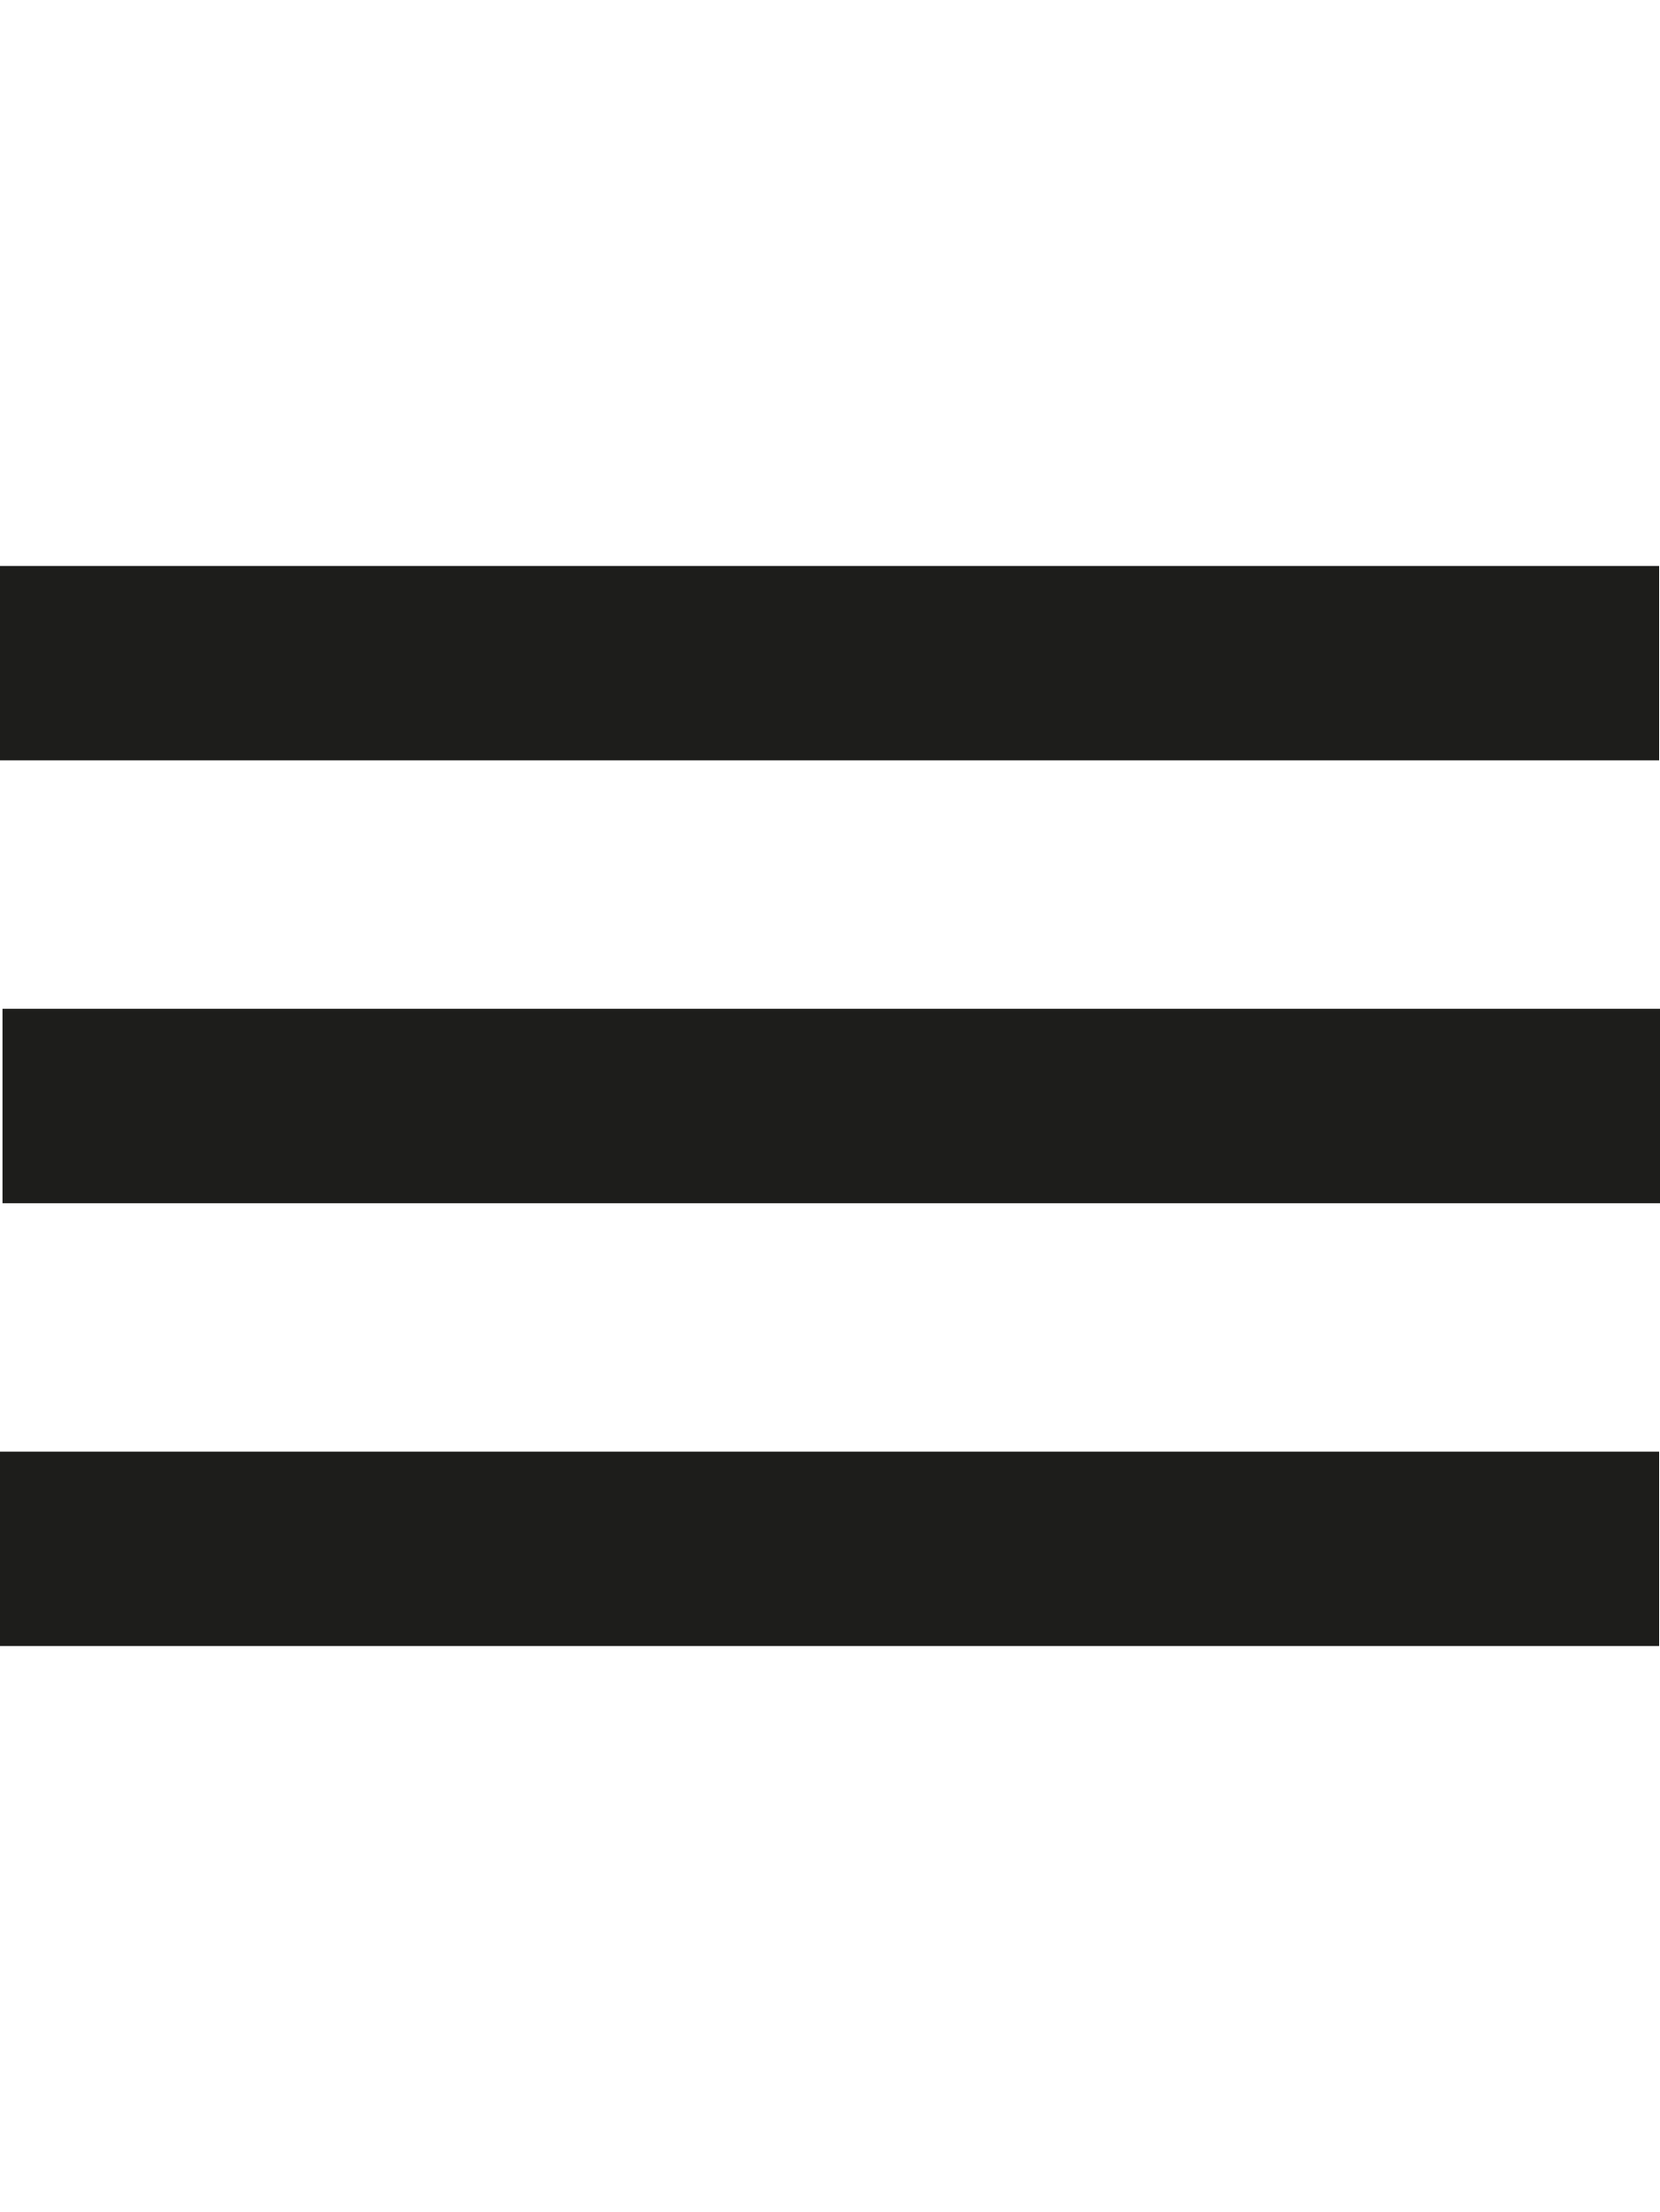
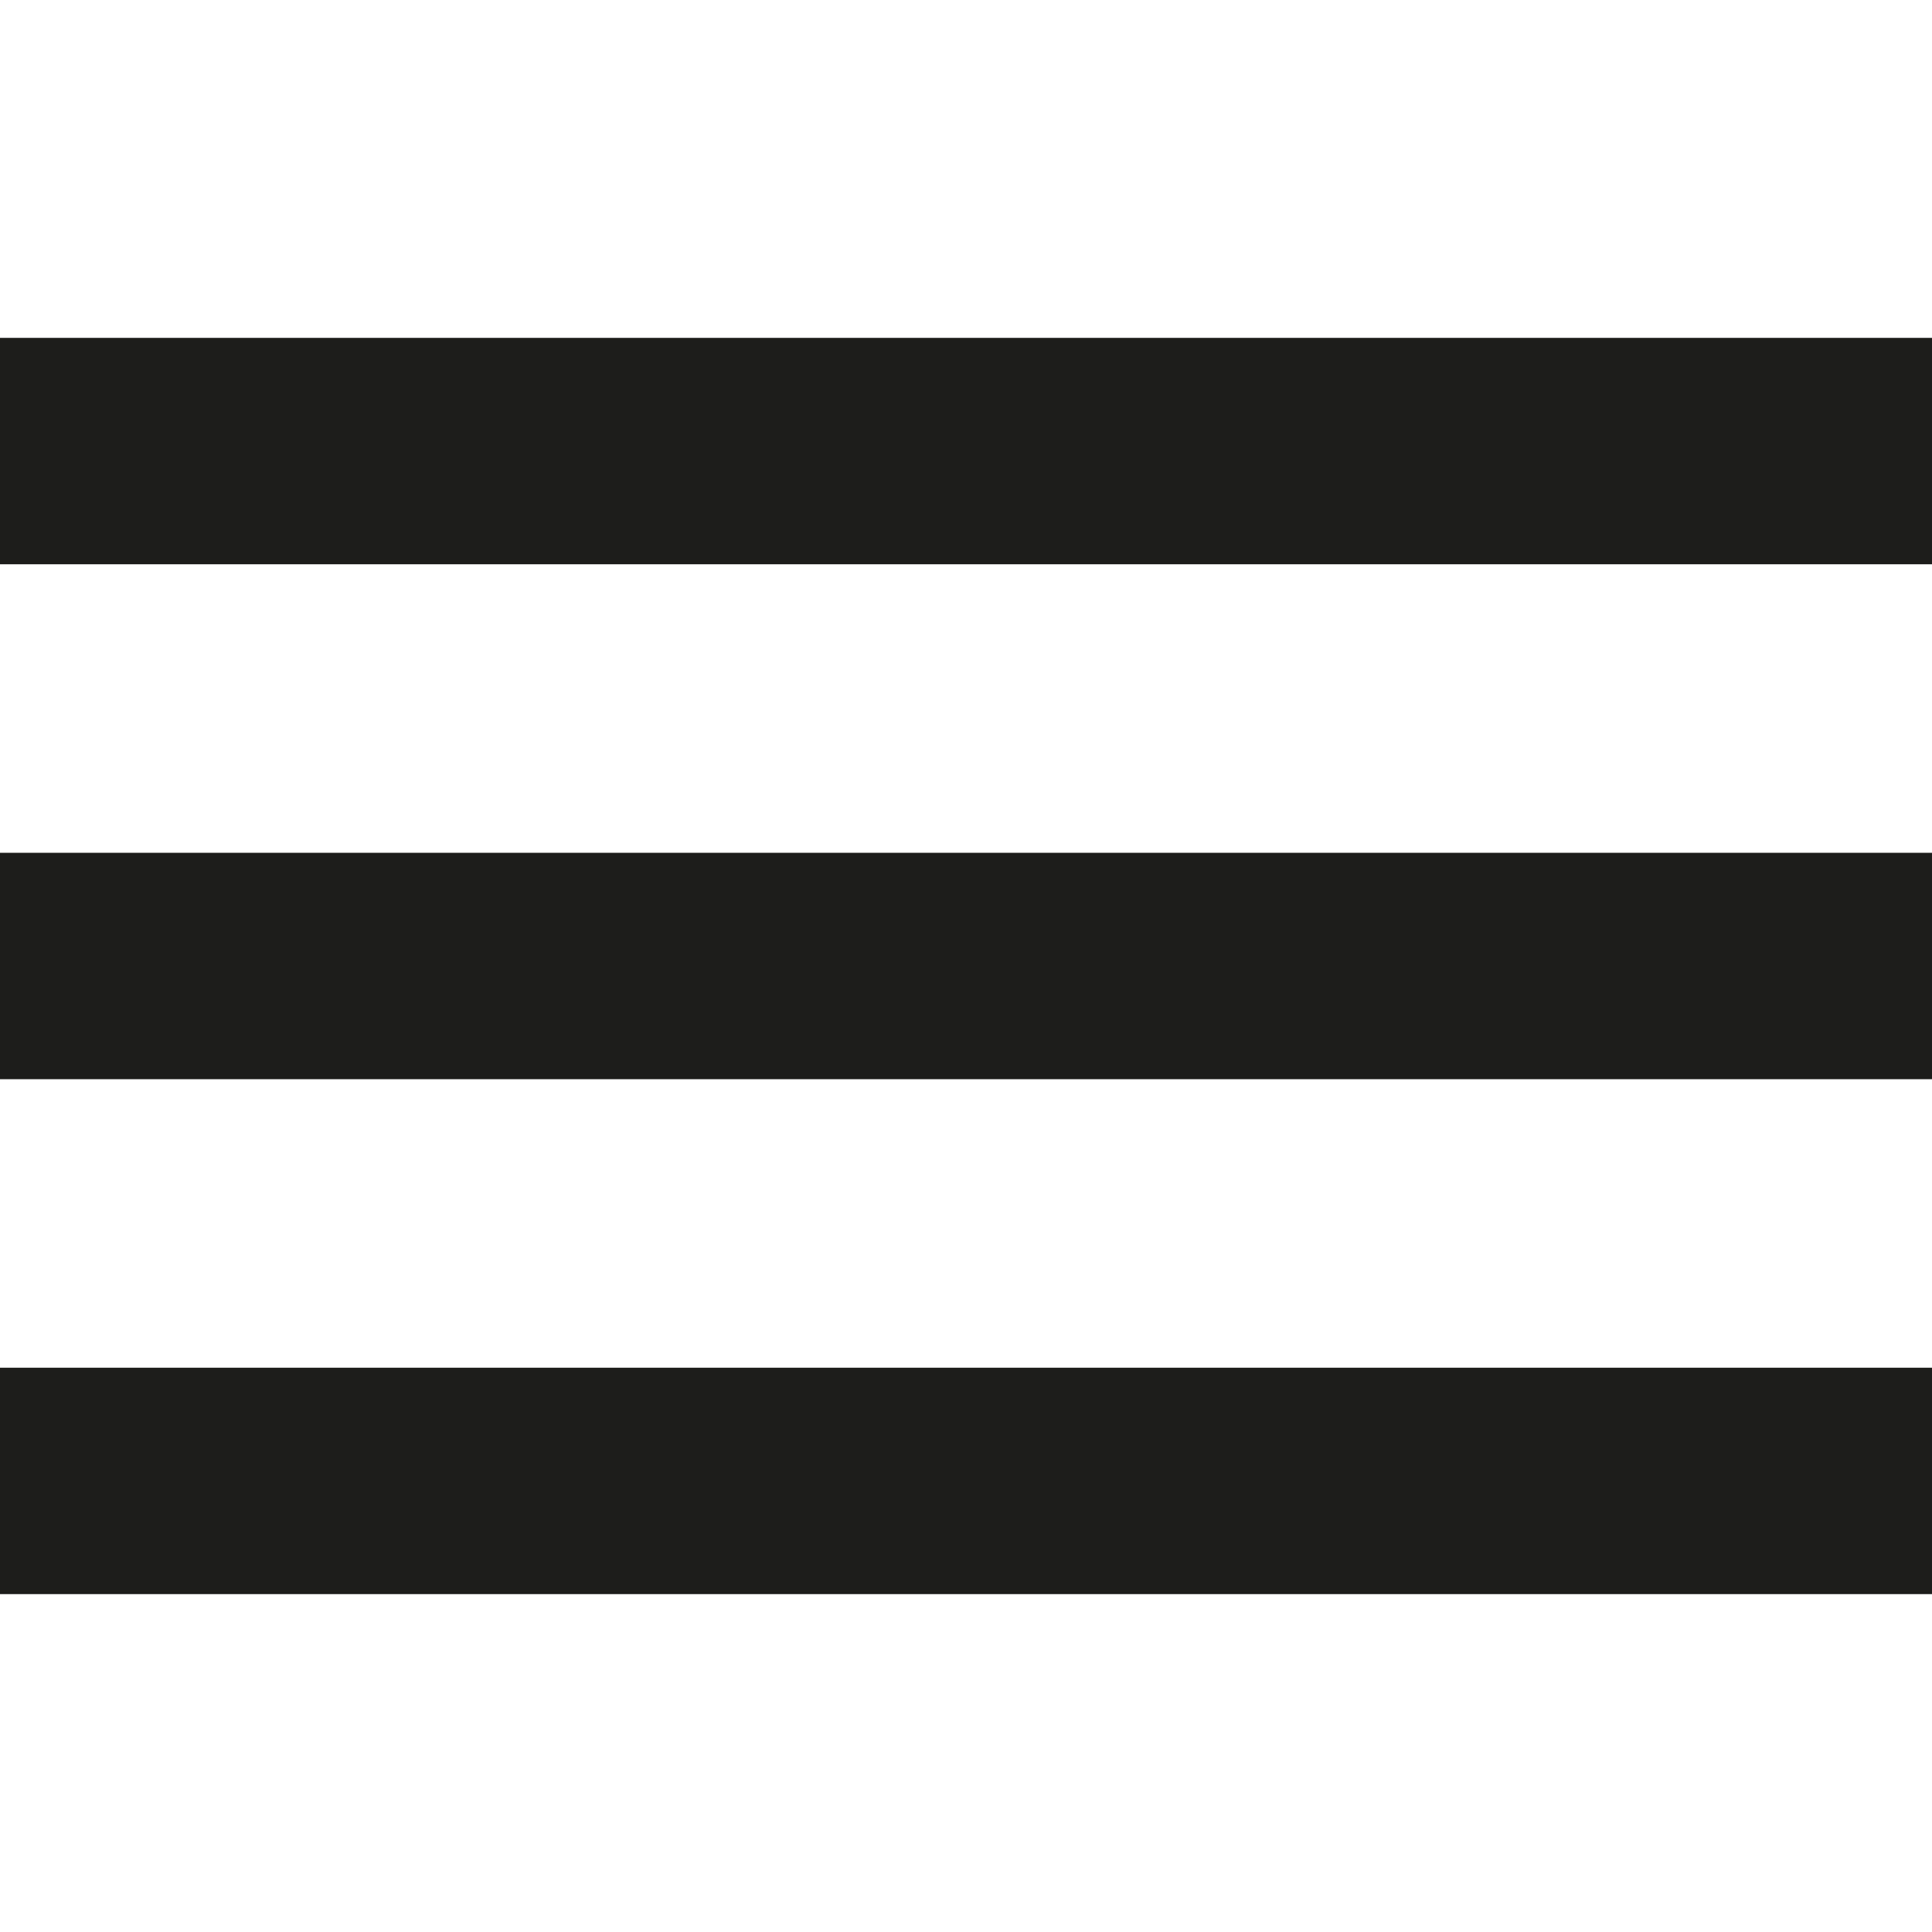
- <svg xmlns="http://www.w3.org/2000/svg" id="menu" viewBox="0 0 1024 1365.33">
+ <svg xmlns="http://www.w3.org/2000/svg" id="menu" viewBox="0 0 1080 1080">
  <defs>
    <style>.cls-1{fill:#1d1d1b;}</style>
  </defs>
-   <rect class="cls-1" y="349.33" width="1024" height="120" />
-   <rect class="cls-1" x="1.54" y="622.67" width="1024" height="120" />
-   <rect class="cls-1" y="896" width="1024" height="120" />
+   <rect class="cls-1" y="188.87" width="1080" height="126.56" />
+   <rect class="cls-1" y="476.72" width="1080" height="126.56" />
+   <rect class="cls-1" y="764.56" width="1080" height="126.56" />
</svg>
